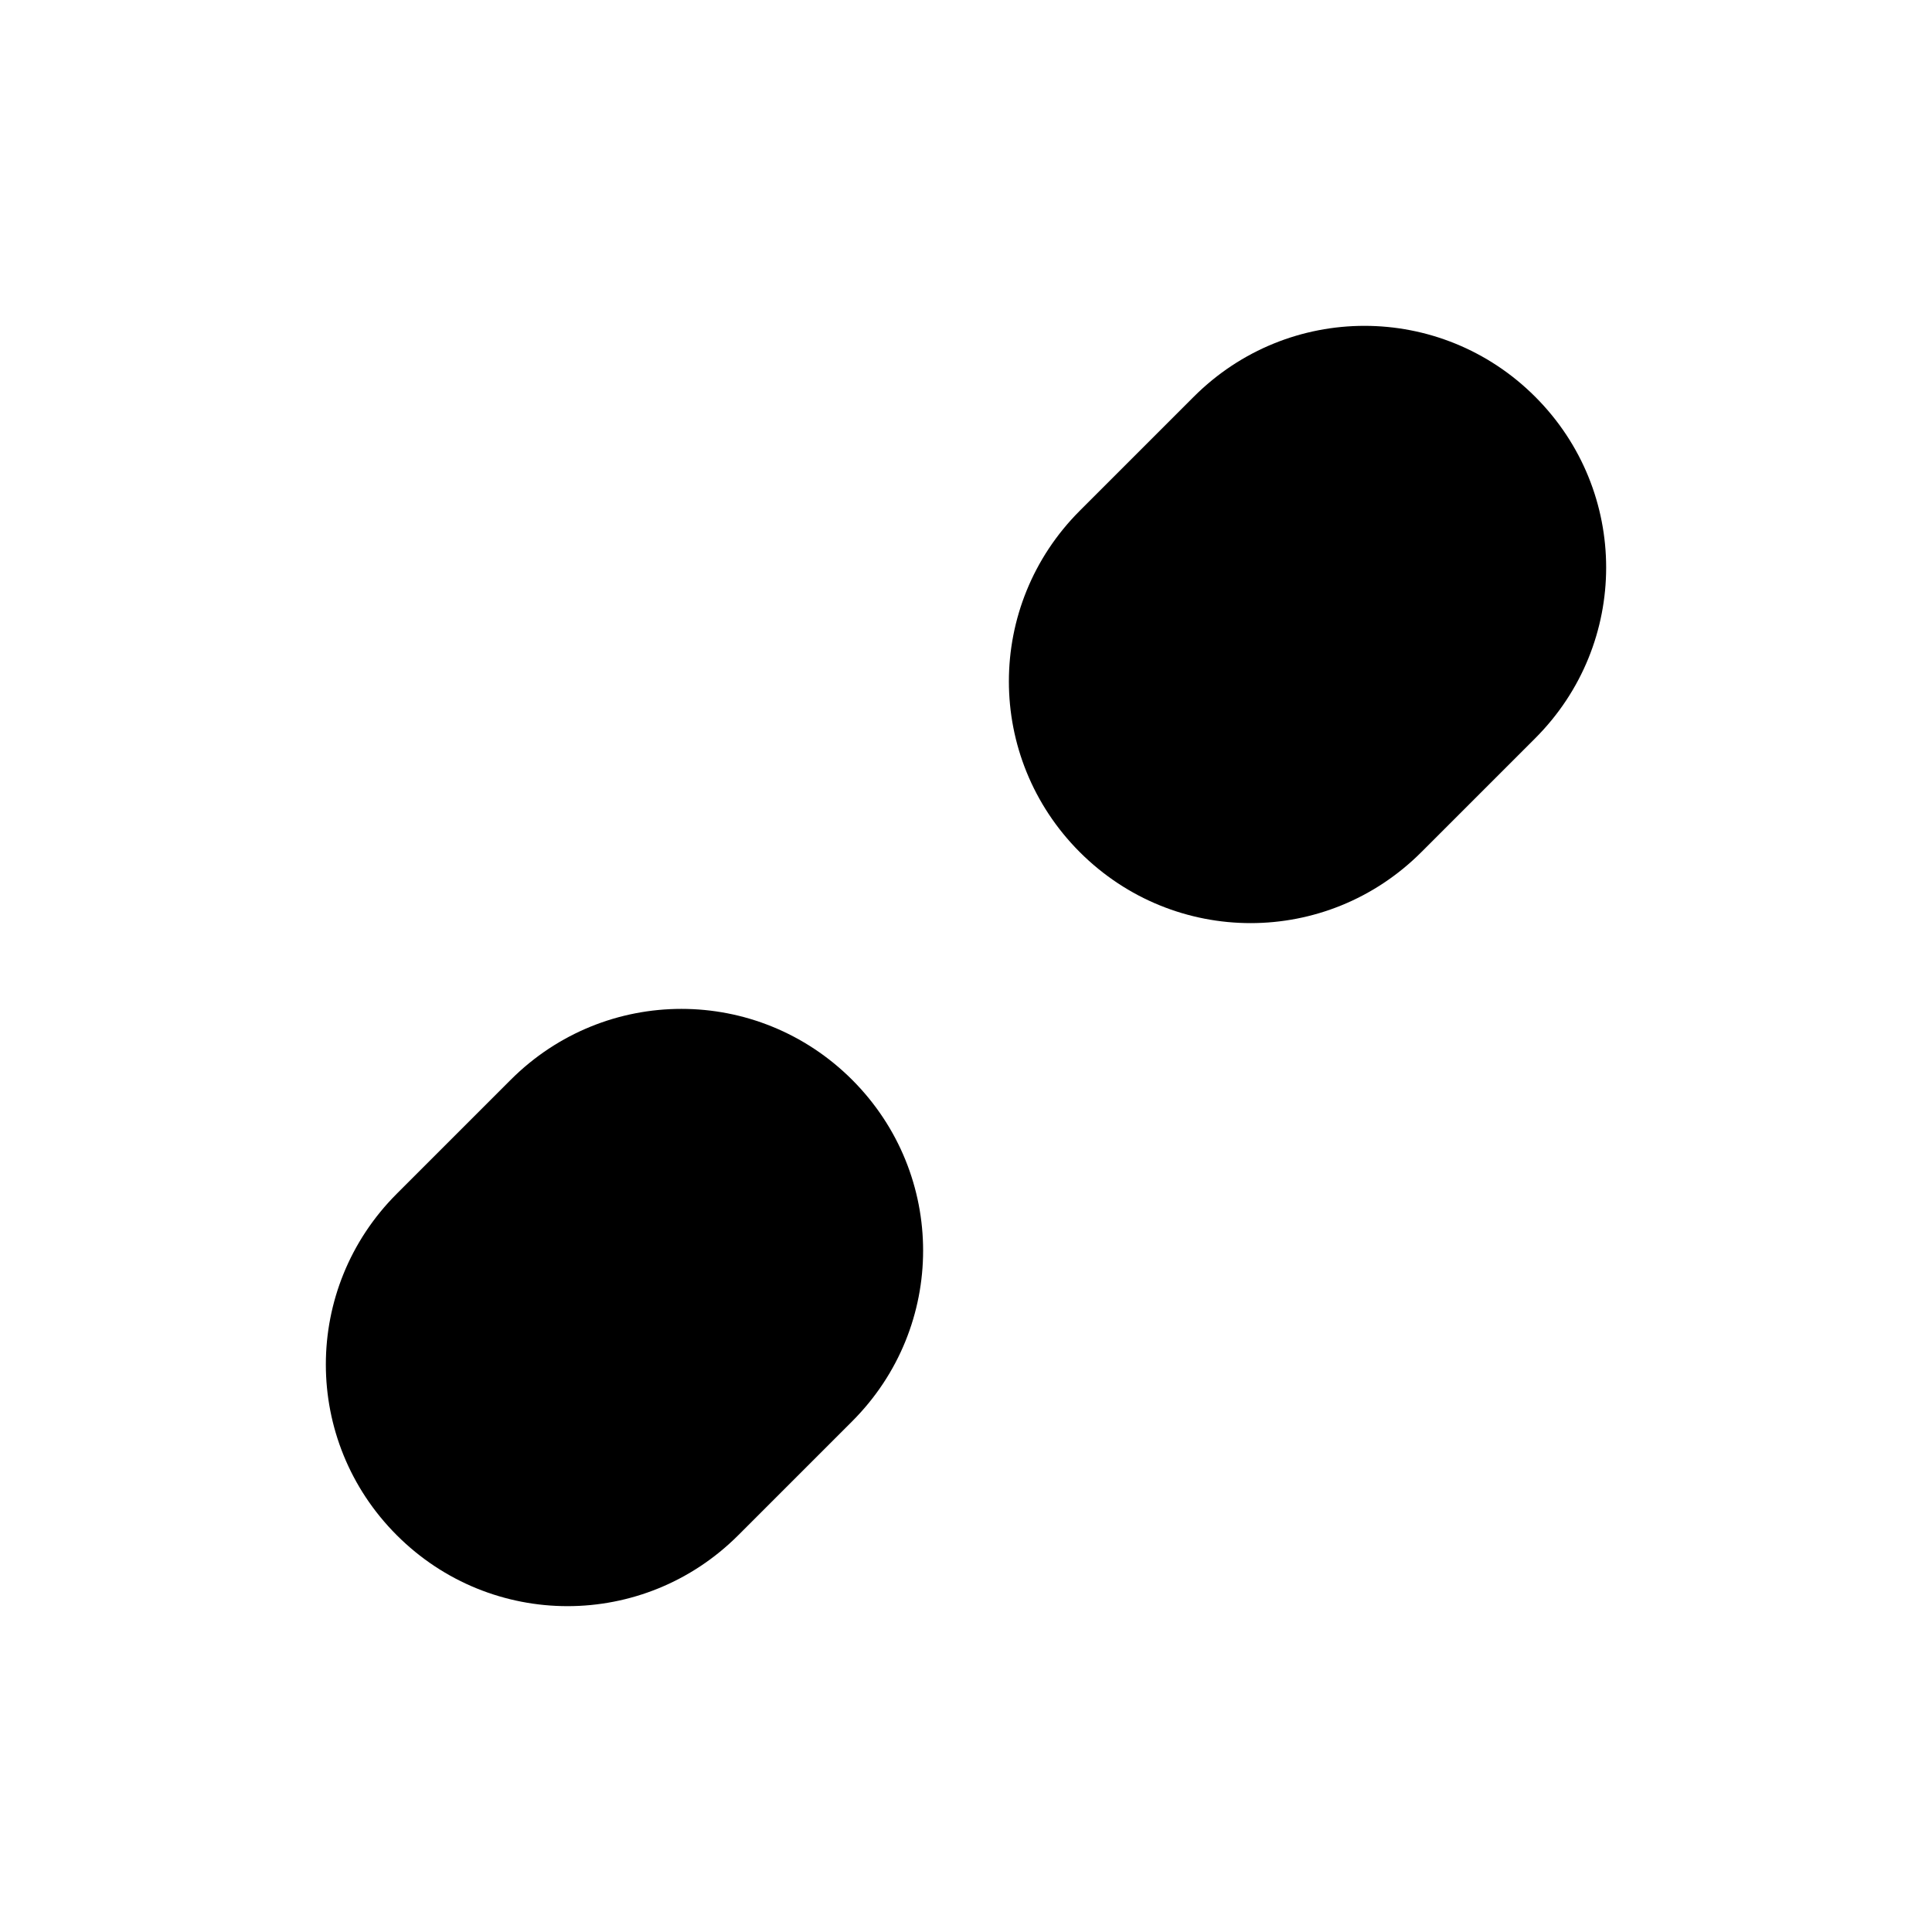
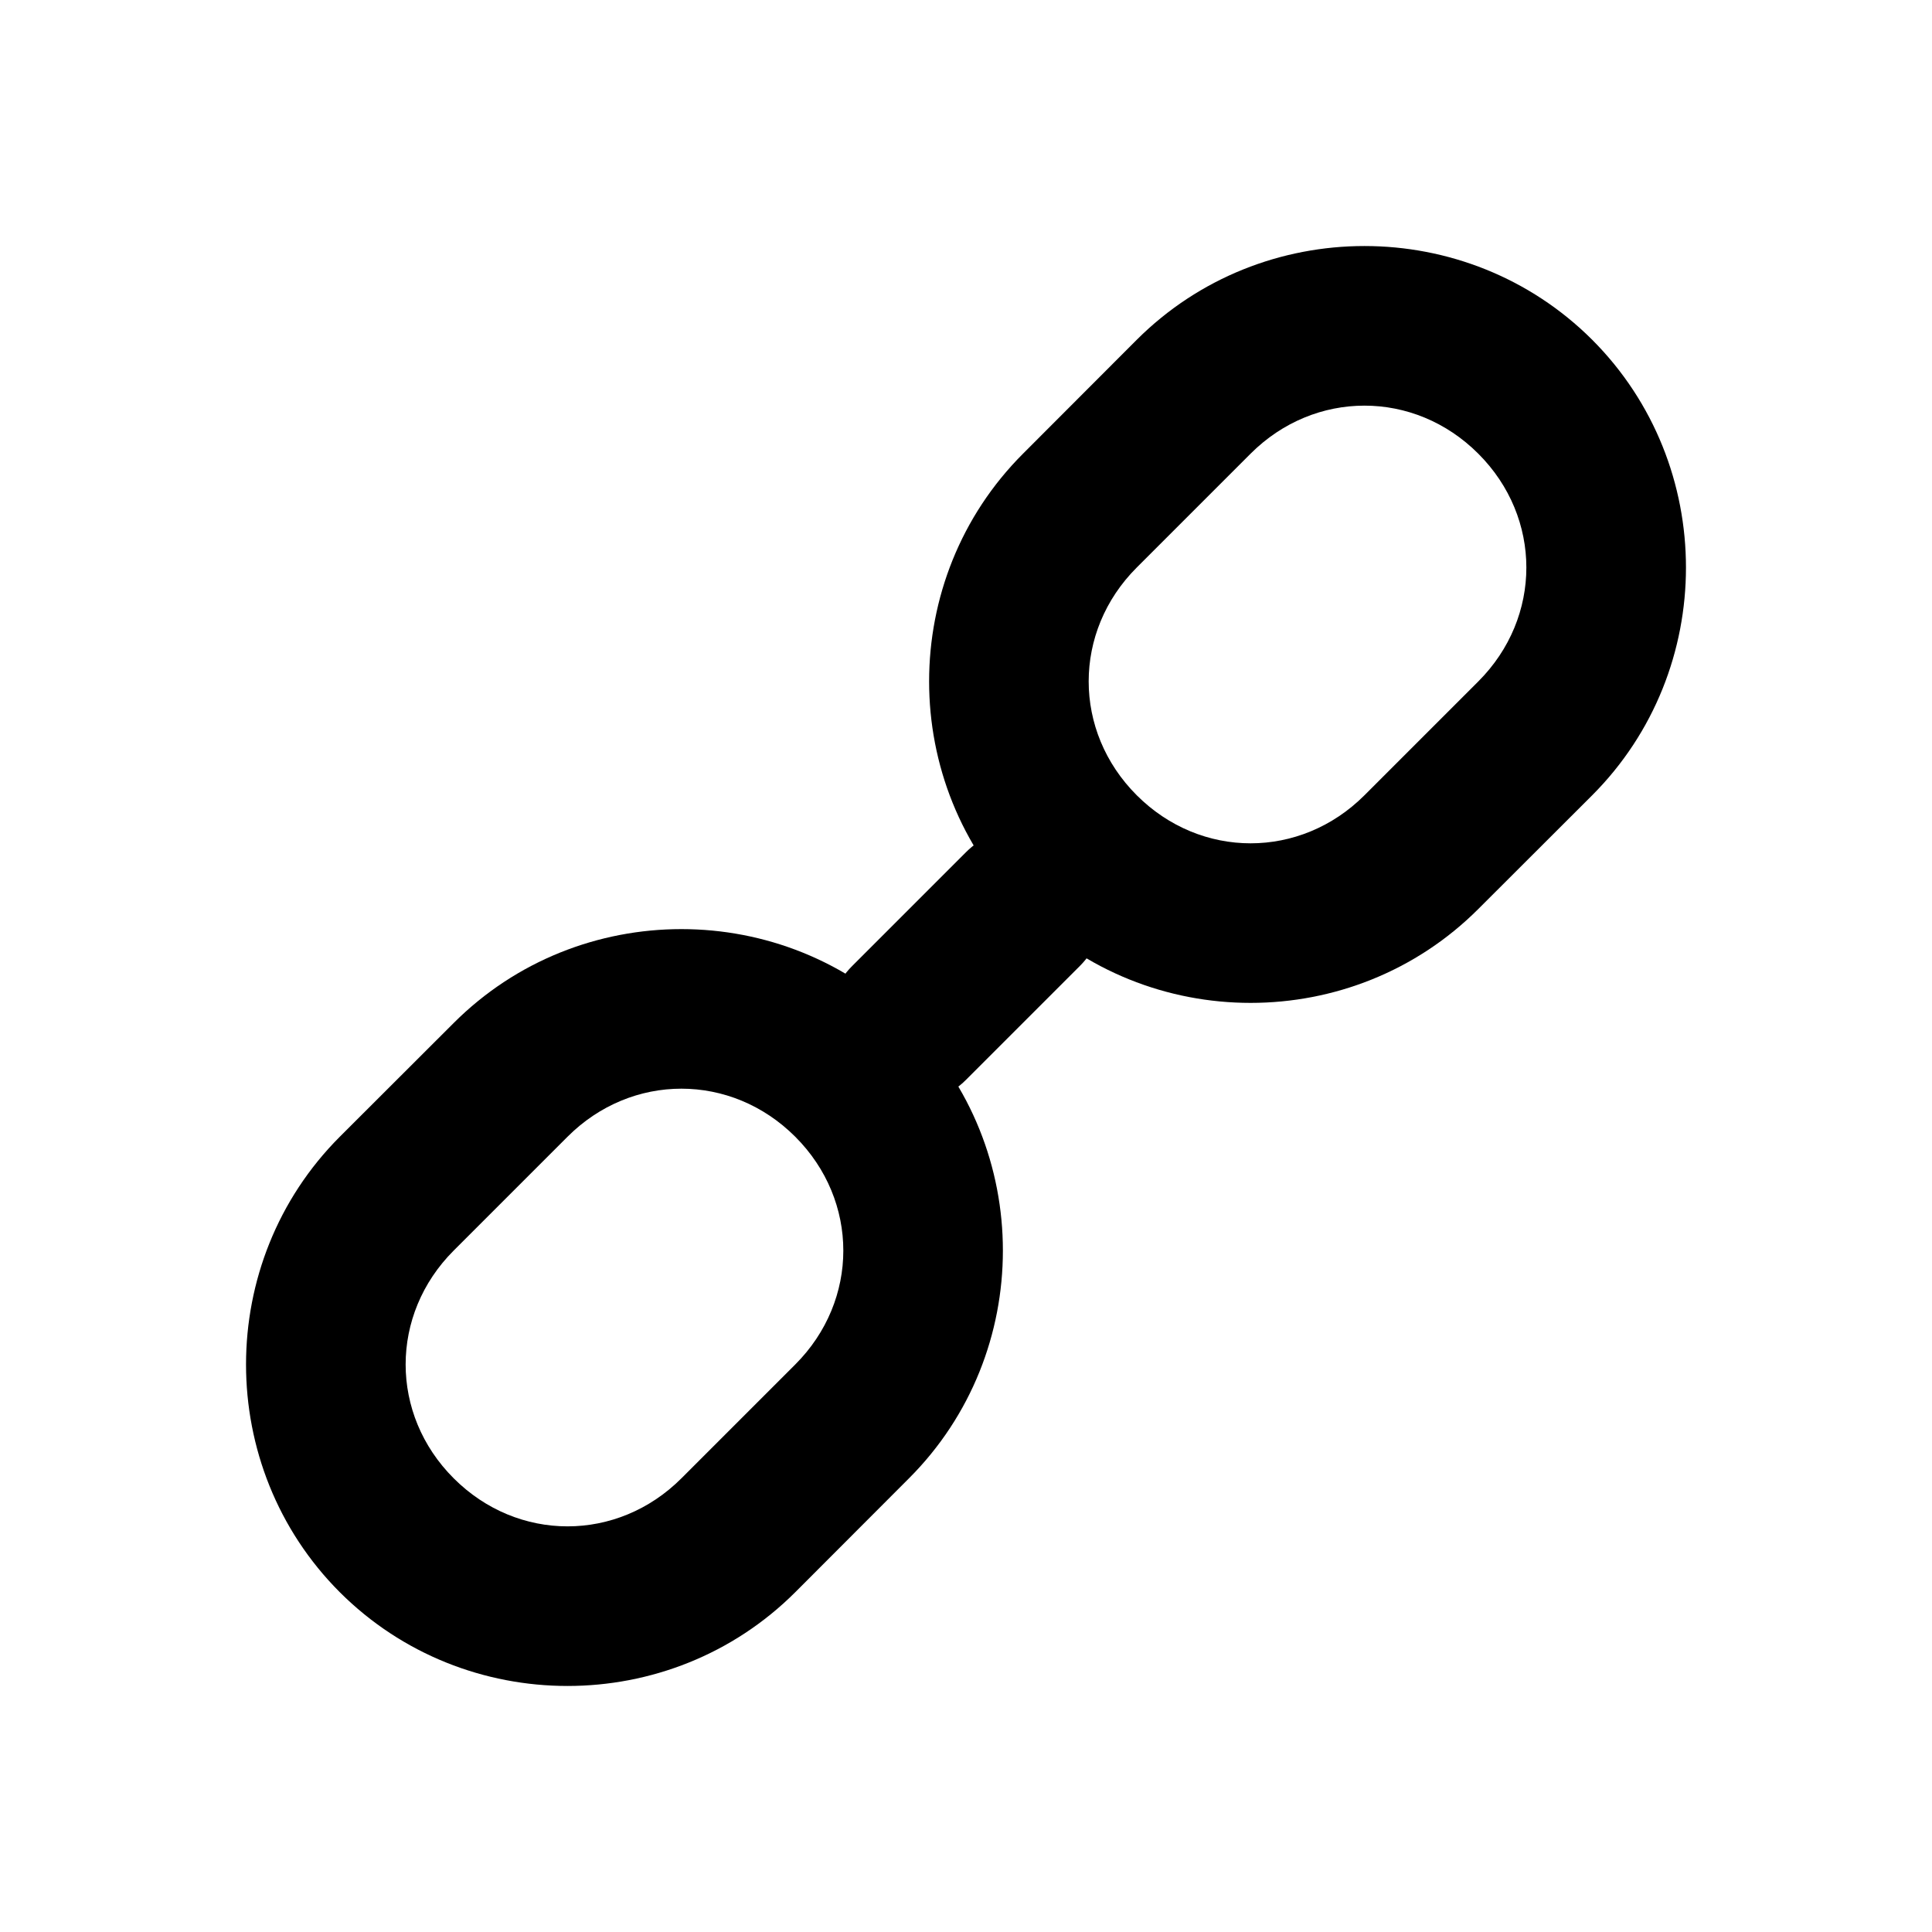
<svg xmlns="http://www.w3.org/2000/svg" width="24" height="24" viewBox="0 0 24 24">
-   <path d="M4.929 14.829L6.344 13.414C7.519 12.239 9.41 12.239 10.586 13.414C11.761 14.59 11.761 16.481 10.586 17.656L9.171 19.071C7.996 20.246 6.104 20.246 4.929 19.071C3.754 17.896 3.754 16.004 4.929 14.829Z" />
-   <path d="M13.414 6.344L14.829 4.929C16.004 3.754 17.896 3.754 19.071 4.929C20.246 6.104 20.246 7.996 19.071 9.171L17.656 10.586C16.481 11.761 14.59 11.761 13.414 10.586C12.239 9.41 12.239 7.519 13.414 6.344Z" />
-   <path d="M11.292 12.708L12.708 11.292" />
+   <path d="M4.221 14.121C2.668 15.676 2.668 18.224 4.221 19.779C5.776 21.332 8.324 21.332 9.879 19.779L11.292 18.364C12.847 16.809 12.847 14.261 11.292 12.708C9.739 11.153 7.191 11.153 5.636 12.708ZM5.636 15.535L7.05 14.121C7.846 13.325 9.083 13.325 9.879 14.121C10.675 14.917 10.675 16.154 9.879 16.95L8.465 18.364C7.669 19.16 6.431 19.16 5.636 18.364C4.84 17.569 4.84 16.331 5.636 15.535Z" />
+   <path d="M12.708 5.636C11.153 7.191 11.153 9.739 12.708 11.292C14.261 12.847 16.809 12.847 18.364 11.292L19.779 9.879C21.332 8.324 21.332 5.776 19.779 4.221C18.224 2.668 15.676 2.668 14.121 4.221ZM14.121 7.05L15.535 5.636C16.331 4.84 17.569 4.84 18.364 5.636C19.16 6.431 19.16 7.669 18.364 8.465L16.95 9.879C16.154 10.675 14.917 10.675 14.121 9.879C13.325 9.083 13.325 7.846 14.121 7.05Z" />
+   <path d="M10.586 12C10.195 12.39 10.195 13.024 10.586 13.414C10.976 13.805 11.61 13.805 12 13.414L13.414 12C13.805 11.61 13.805 10.976 13.414 10.586C13.024 10.195 12.39 10.195 12 10.586Z" />
</svg>
